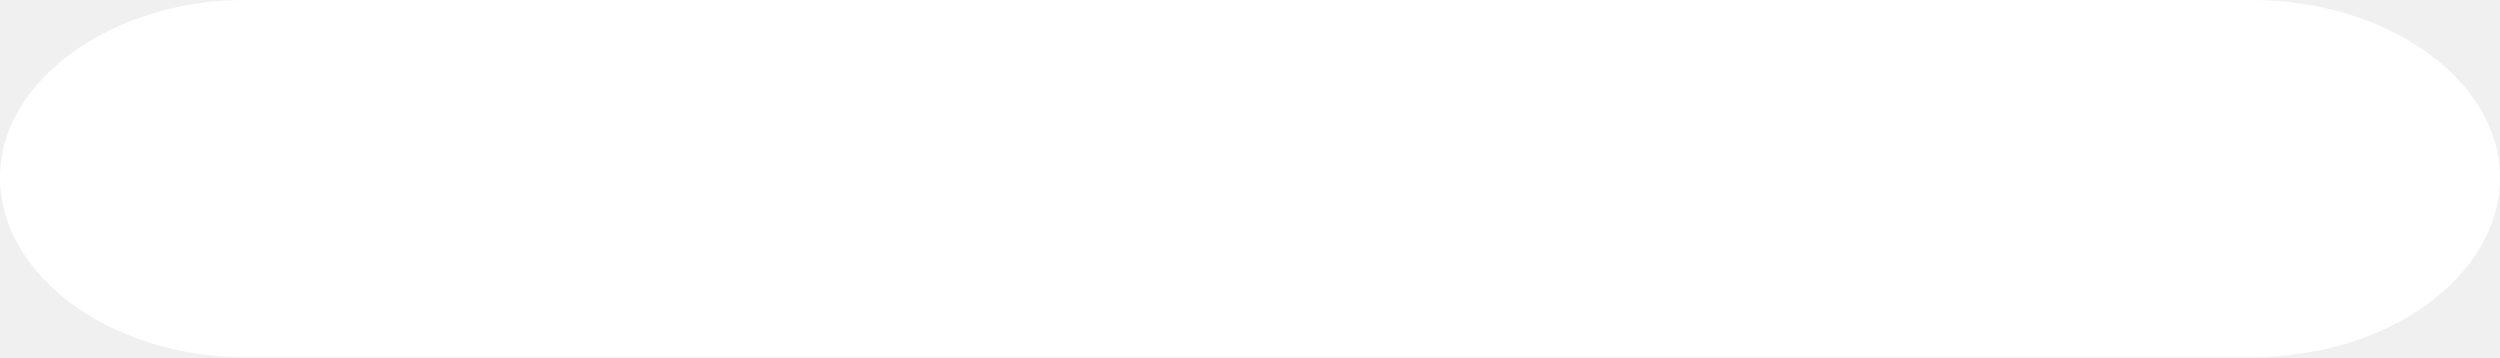
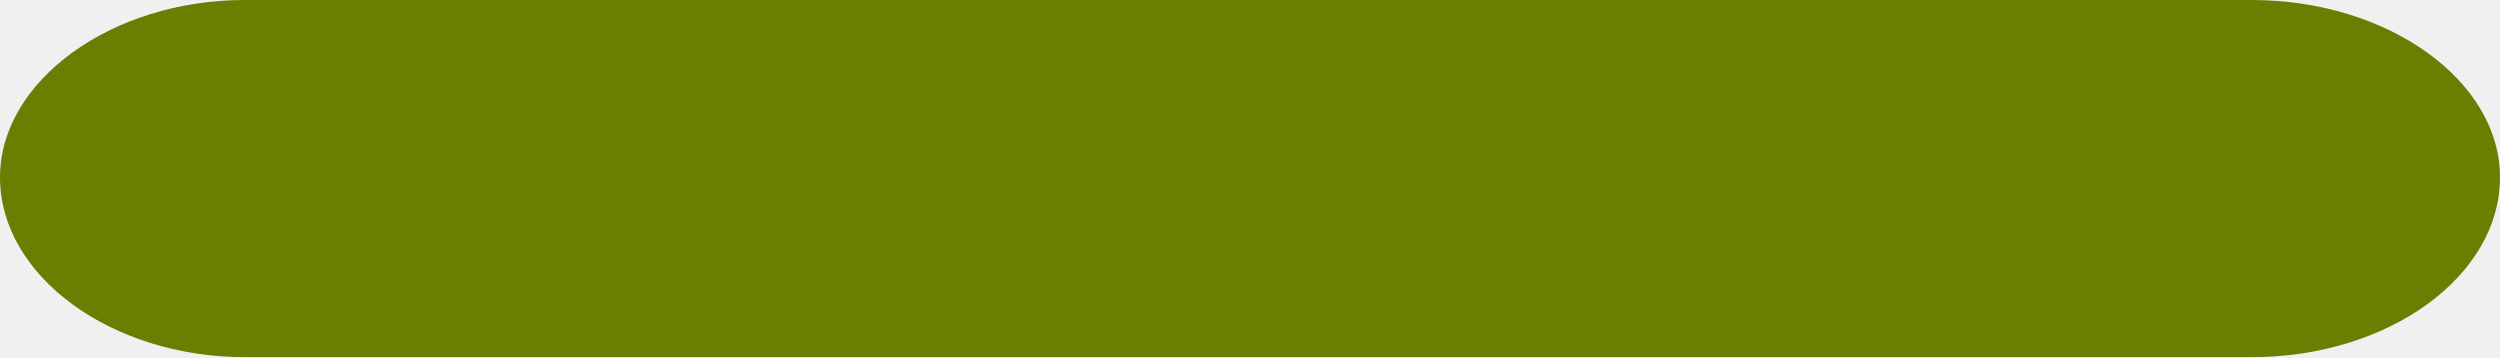
<svg xmlns="http://www.w3.org/2000/svg" width="14" height="2" viewBox="0 0 14 2">
-   <path fill="#FFF" fill-rule="evenodd" d="M1.37 0h11.24c.765 0 1.39.453 1.39.993C14 1.547 13.375 2 12.61 2H1.37C.625 2 0 1.547 0 .993 0 .453.625 0 1.37 0z" />
+   <path fill="#697F01" fill-rule="evenodd" d="M1.37 0h11.24c.765 0 1.39.453 1.39.993C14 1.547 13.375 2 12.61 2H1.37C.625 2 0 1.547 0 .993 0 .453.625 0 1.37 0z" />
</svg>
